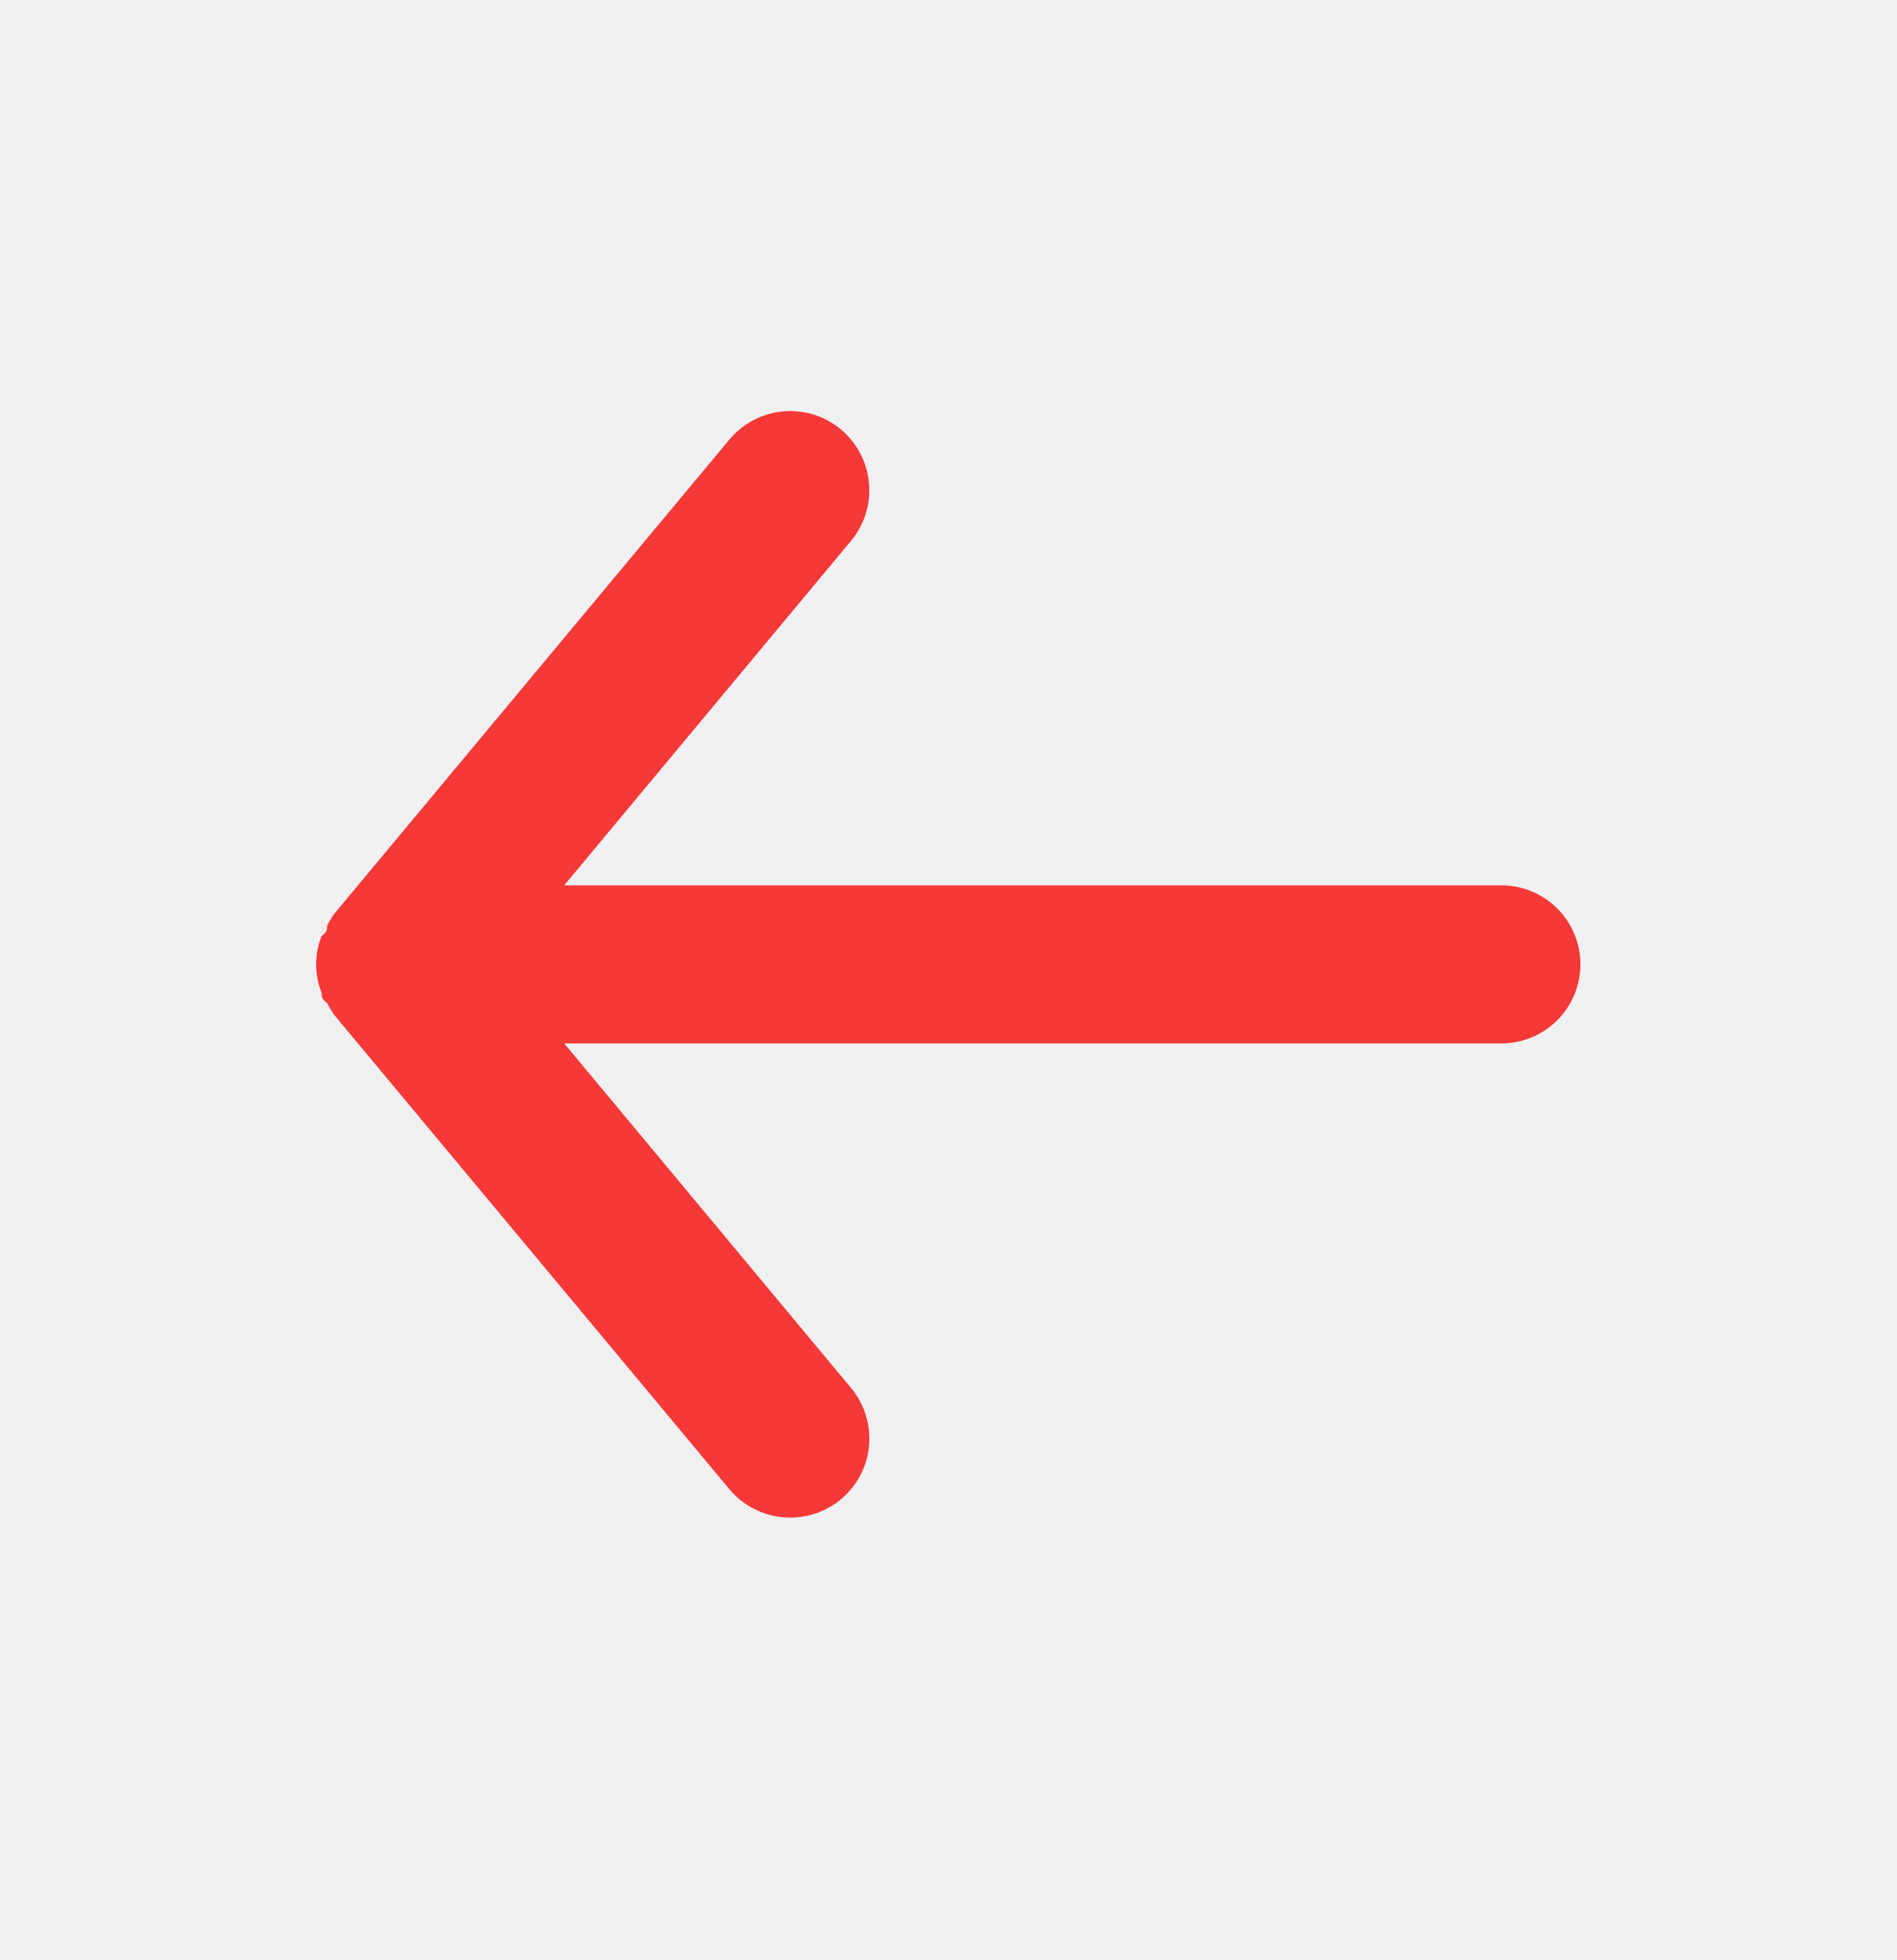
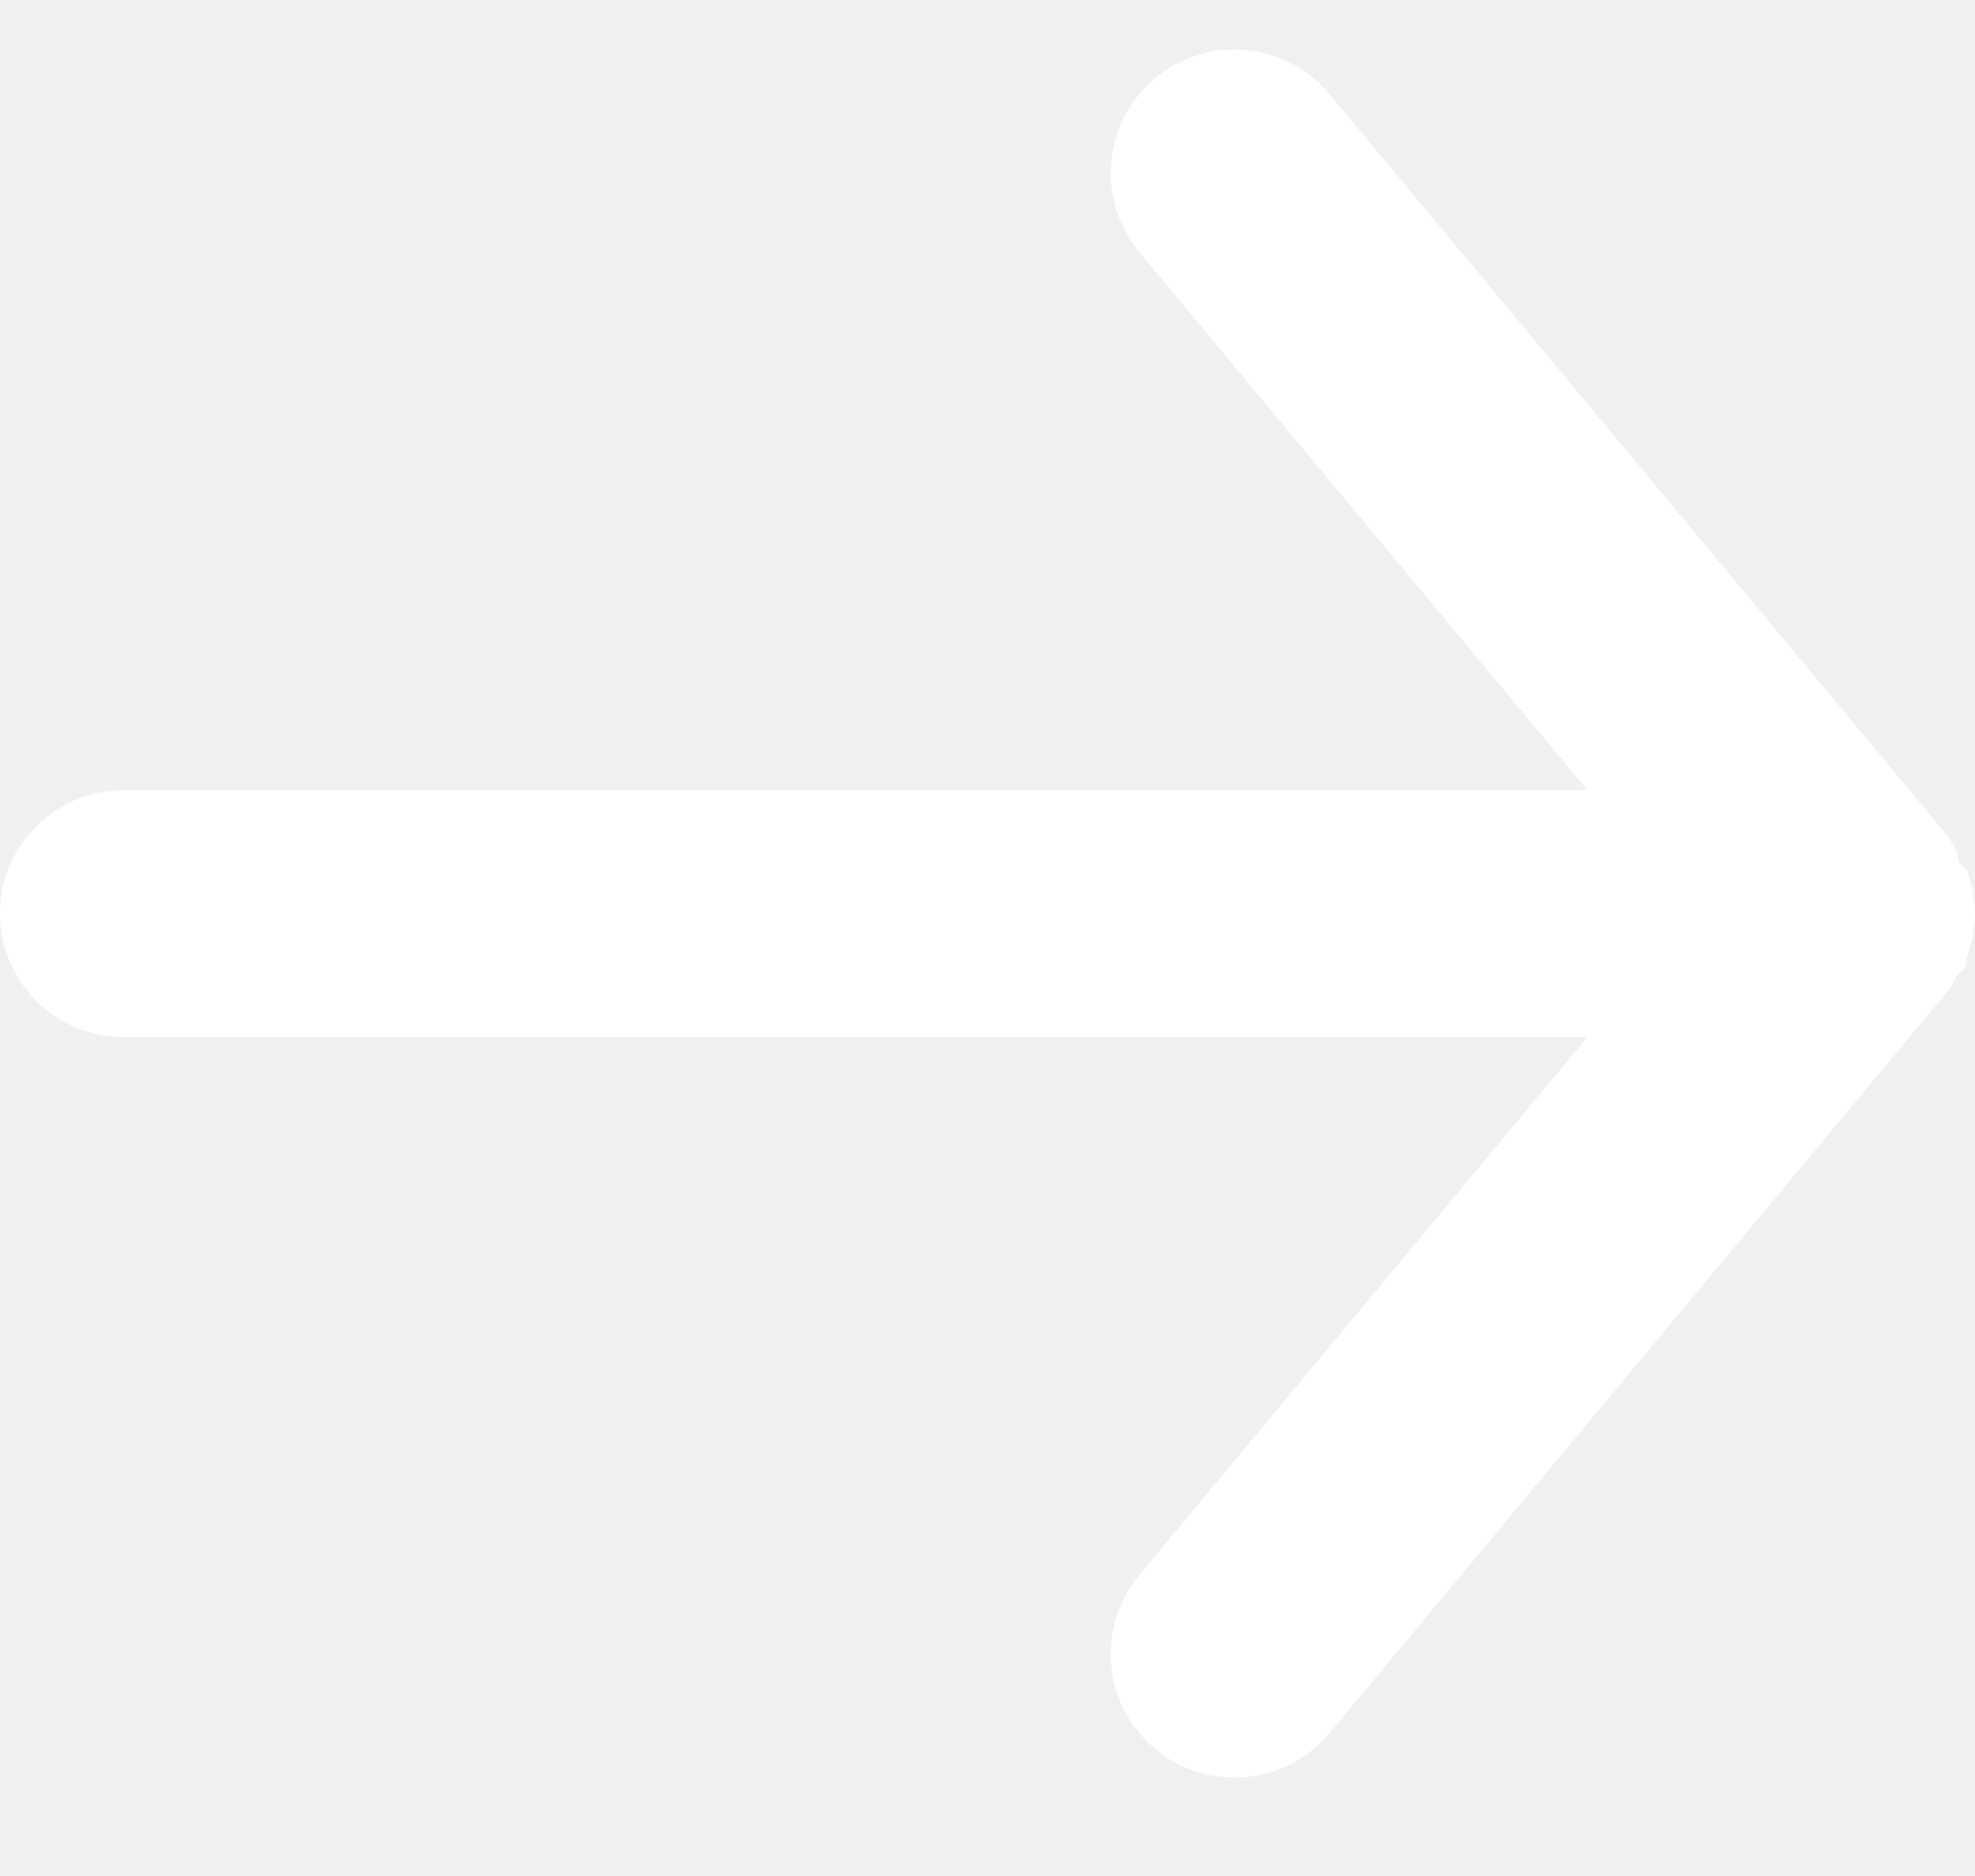
- <svg xmlns="http://www.w3.org/2000/svg" width="30" height="31" viewBox="0 0 30 31" fill="none">
-   <path d="M23.75 14.003H8.925L13.463 8.553C13.675 8.298 13.777 7.969 13.746 7.638C13.716 7.307 13.555 7.003 13.3 6.79C13.045 6.578 12.716 6.476 12.385 6.507C12.055 6.537 11.75 6.698 11.537 6.953L5.287 14.453C5.245 14.513 5.208 14.575 5.175 14.64C5.175 14.703 5.175 14.74 5.088 14.803C5.031 14.946 5.001 15.099 5 15.253C5.001 15.407 5.031 15.56 5.088 15.703C5.088 15.765 5.088 15.803 5.175 15.865C5.208 15.931 5.245 15.993 5.287 16.053L11.537 23.553C11.655 23.694 11.802 23.808 11.969 23.885C12.135 23.963 12.316 24.003 12.5 24.003C12.792 24.003 13.075 23.902 13.3 23.715C13.427 23.61 13.531 23.482 13.608 23.336C13.685 23.191 13.732 23.032 13.747 22.868C13.762 22.704 13.745 22.539 13.696 22.382C13.647 22.225 13.568 22.079 13.463 21.953L8.925 16.503H23.75C24.081 16.503 24.399 16.371 24.634 16.137C24.868 15.902 25 15.584 25 15.253C25 14.921 24.868 14.603 24.634 14.369C24.399 14.135 24.081 14.003 23.75 14.003Z" fill="#F53838" />
+ <svg xmlns="http://www.w3.org/2000/svg" width="20" height="19" viewBox="0 0 20 19" fill="none">
+   <path d="M1.25 8.003H16.075L11.537 2.553C11.325 2.298 11.223 1.969 11.254 1.638C11.284 1.307 11.445 1.003 11.7 0.79C11.955 0.578 12.284 0.476 12.615 0.507C12.945 0.537 13.25 0.698 13.463 0.953L19.712 8.453C19.755 8.513 19.792 8.575 19.825 8.64C19.825 8.703 19.825 8.74 19.913 8.803C19.969 8.946 19.999 9.099 20 9.253C19.999 9.407 19.969 9.56 19.913 9.703C19.913 9.765 19.913 9.803 19.825 9.865C19.792 9.931 19.755 9.993 19.712 10.053L13.463 17.553C13.345 17.694 13.198 17.808 13.031 17.885C12.865 17.963 12.684 18.003 12.5 18.003C12.208 18.003 11.925 17.902 11.7 17.715C11.573 17.61 11.469 17.482 11.392 17.336C11.315 17.191 11.268 17.032 11.253 16.868C11.238 16.704 11.255 16.539 11.304 16.382C11.353 16.225 11.432 16.079 11.537 15.953L16.075 10.503H1.25C0.918 10.503 0.601 10.371 0.366 10.137C0.132 9.902 0 9.584 0 9.253C0 8.921 0.132 8.603 0.366 8.369C0.601 8.135 0.918 8.003 1.25 8.003Z" fill="white" />
</svg>
